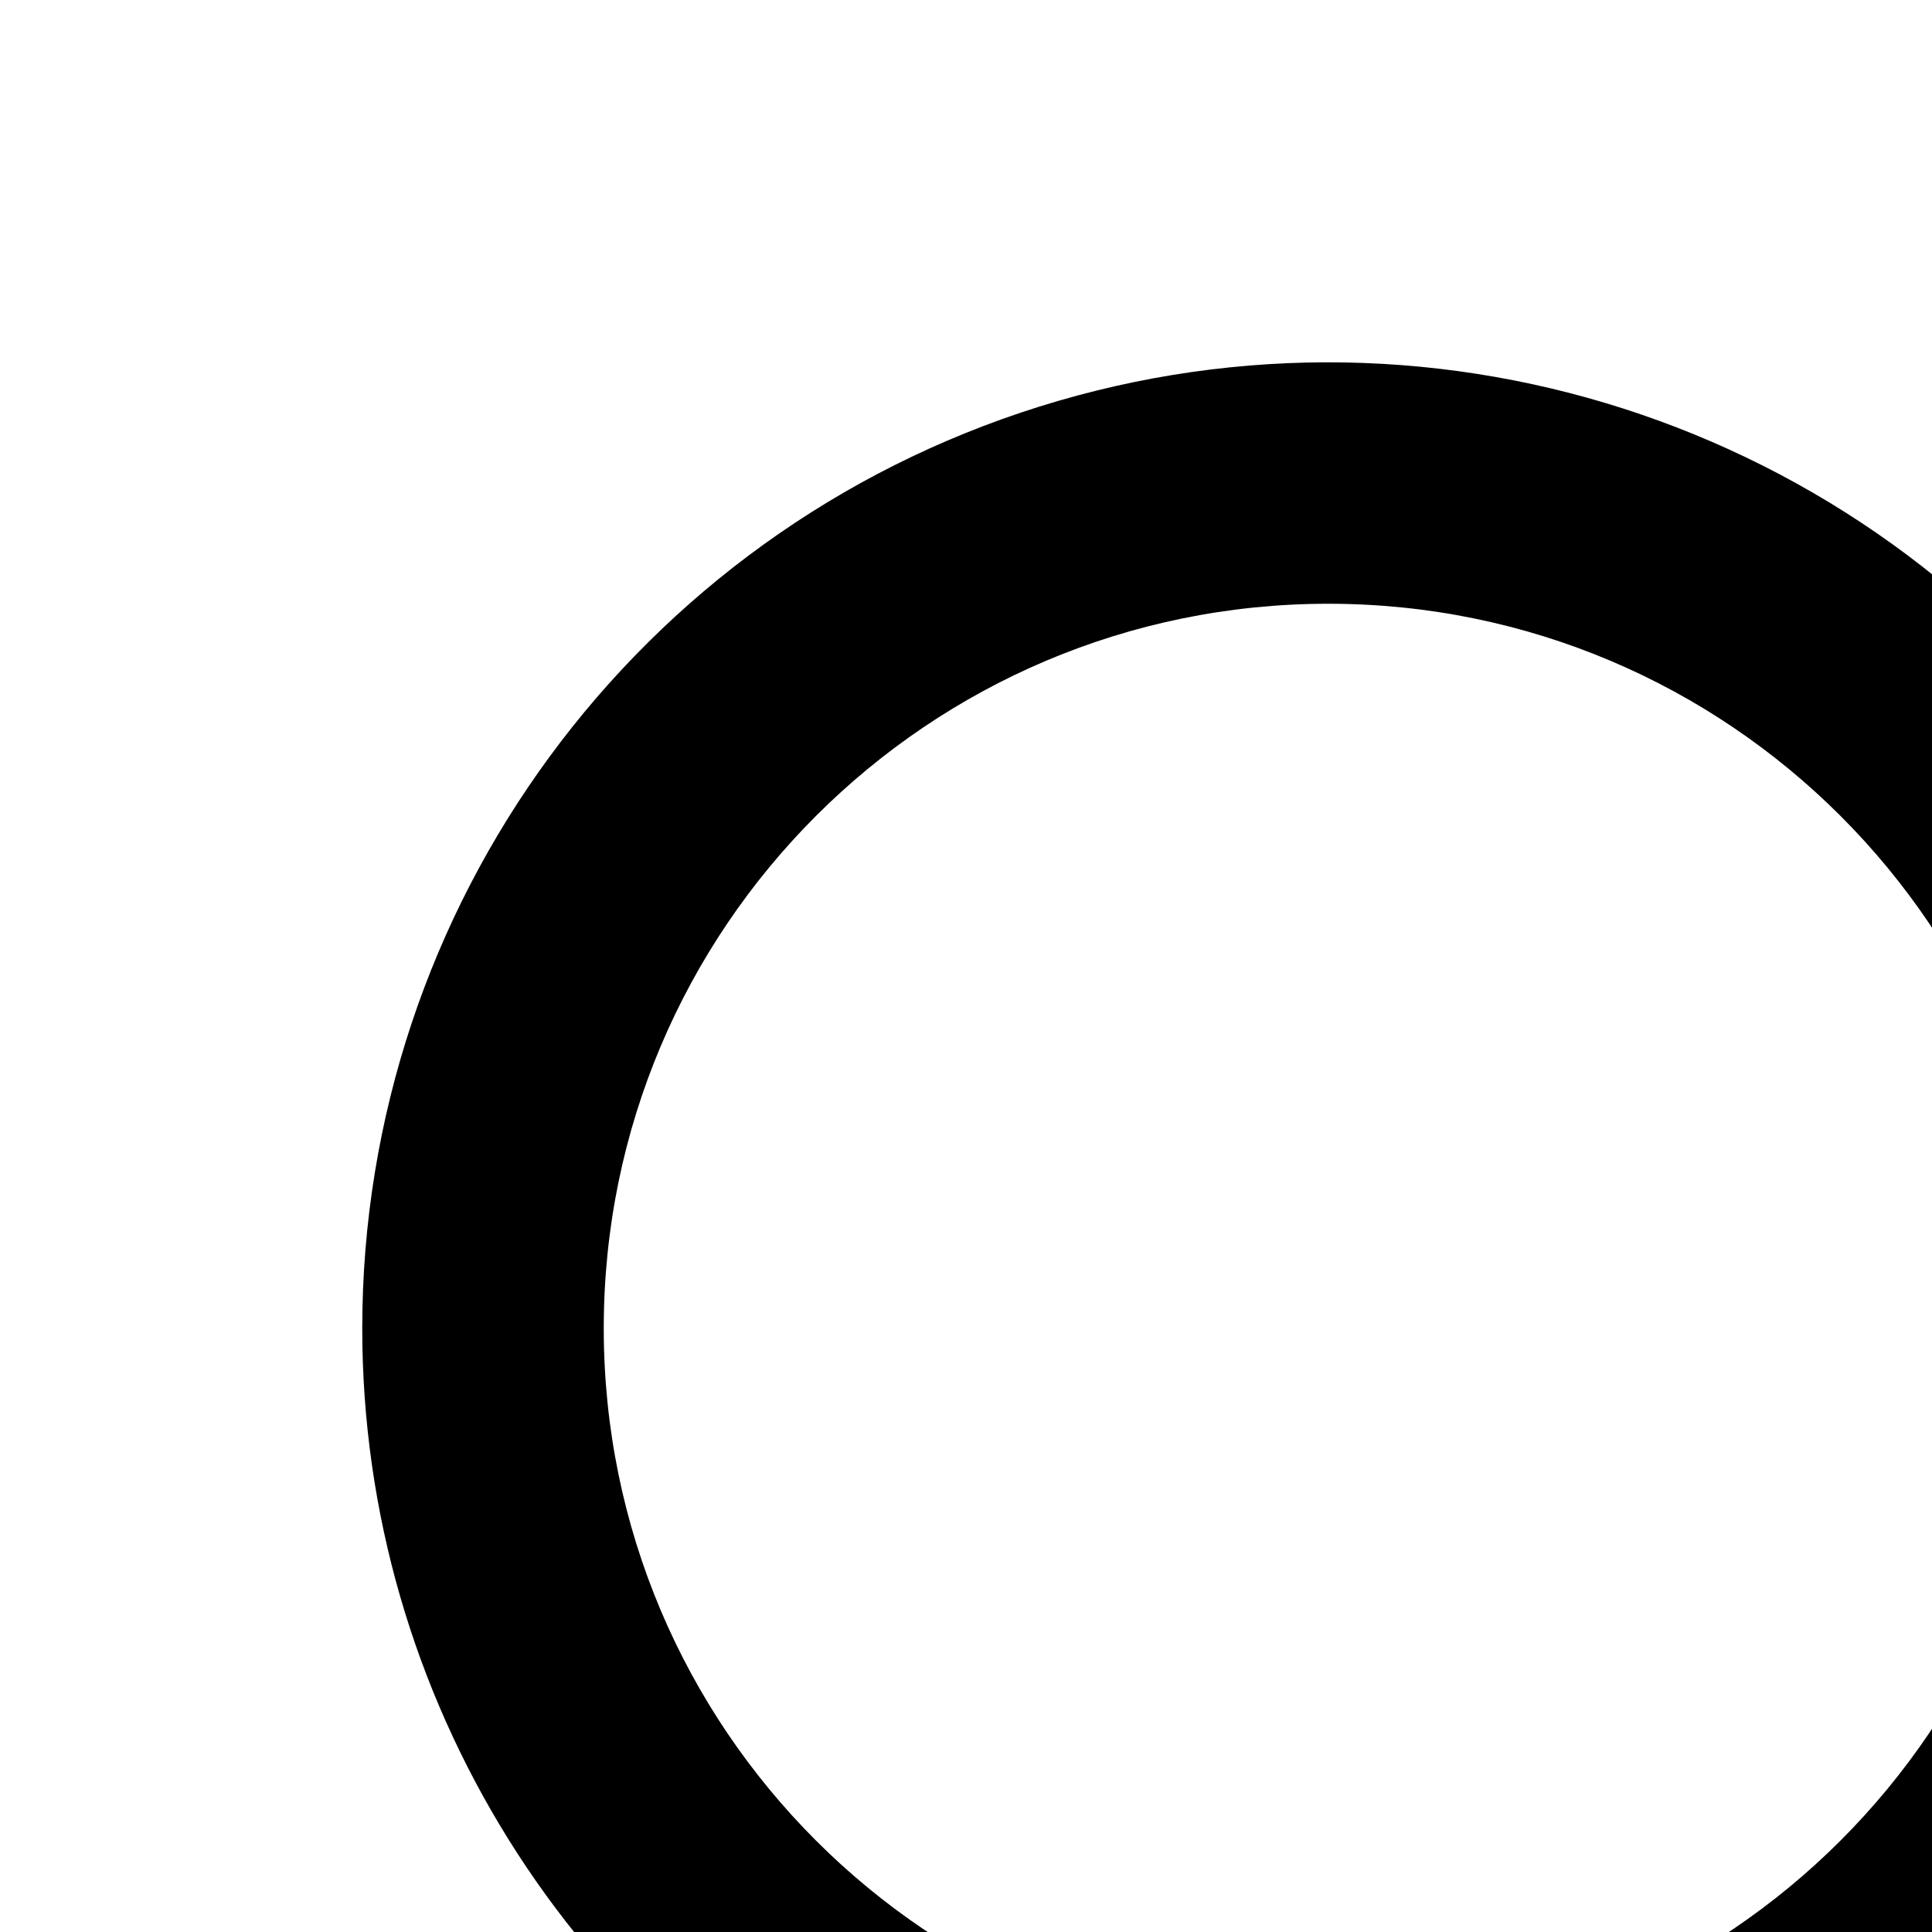
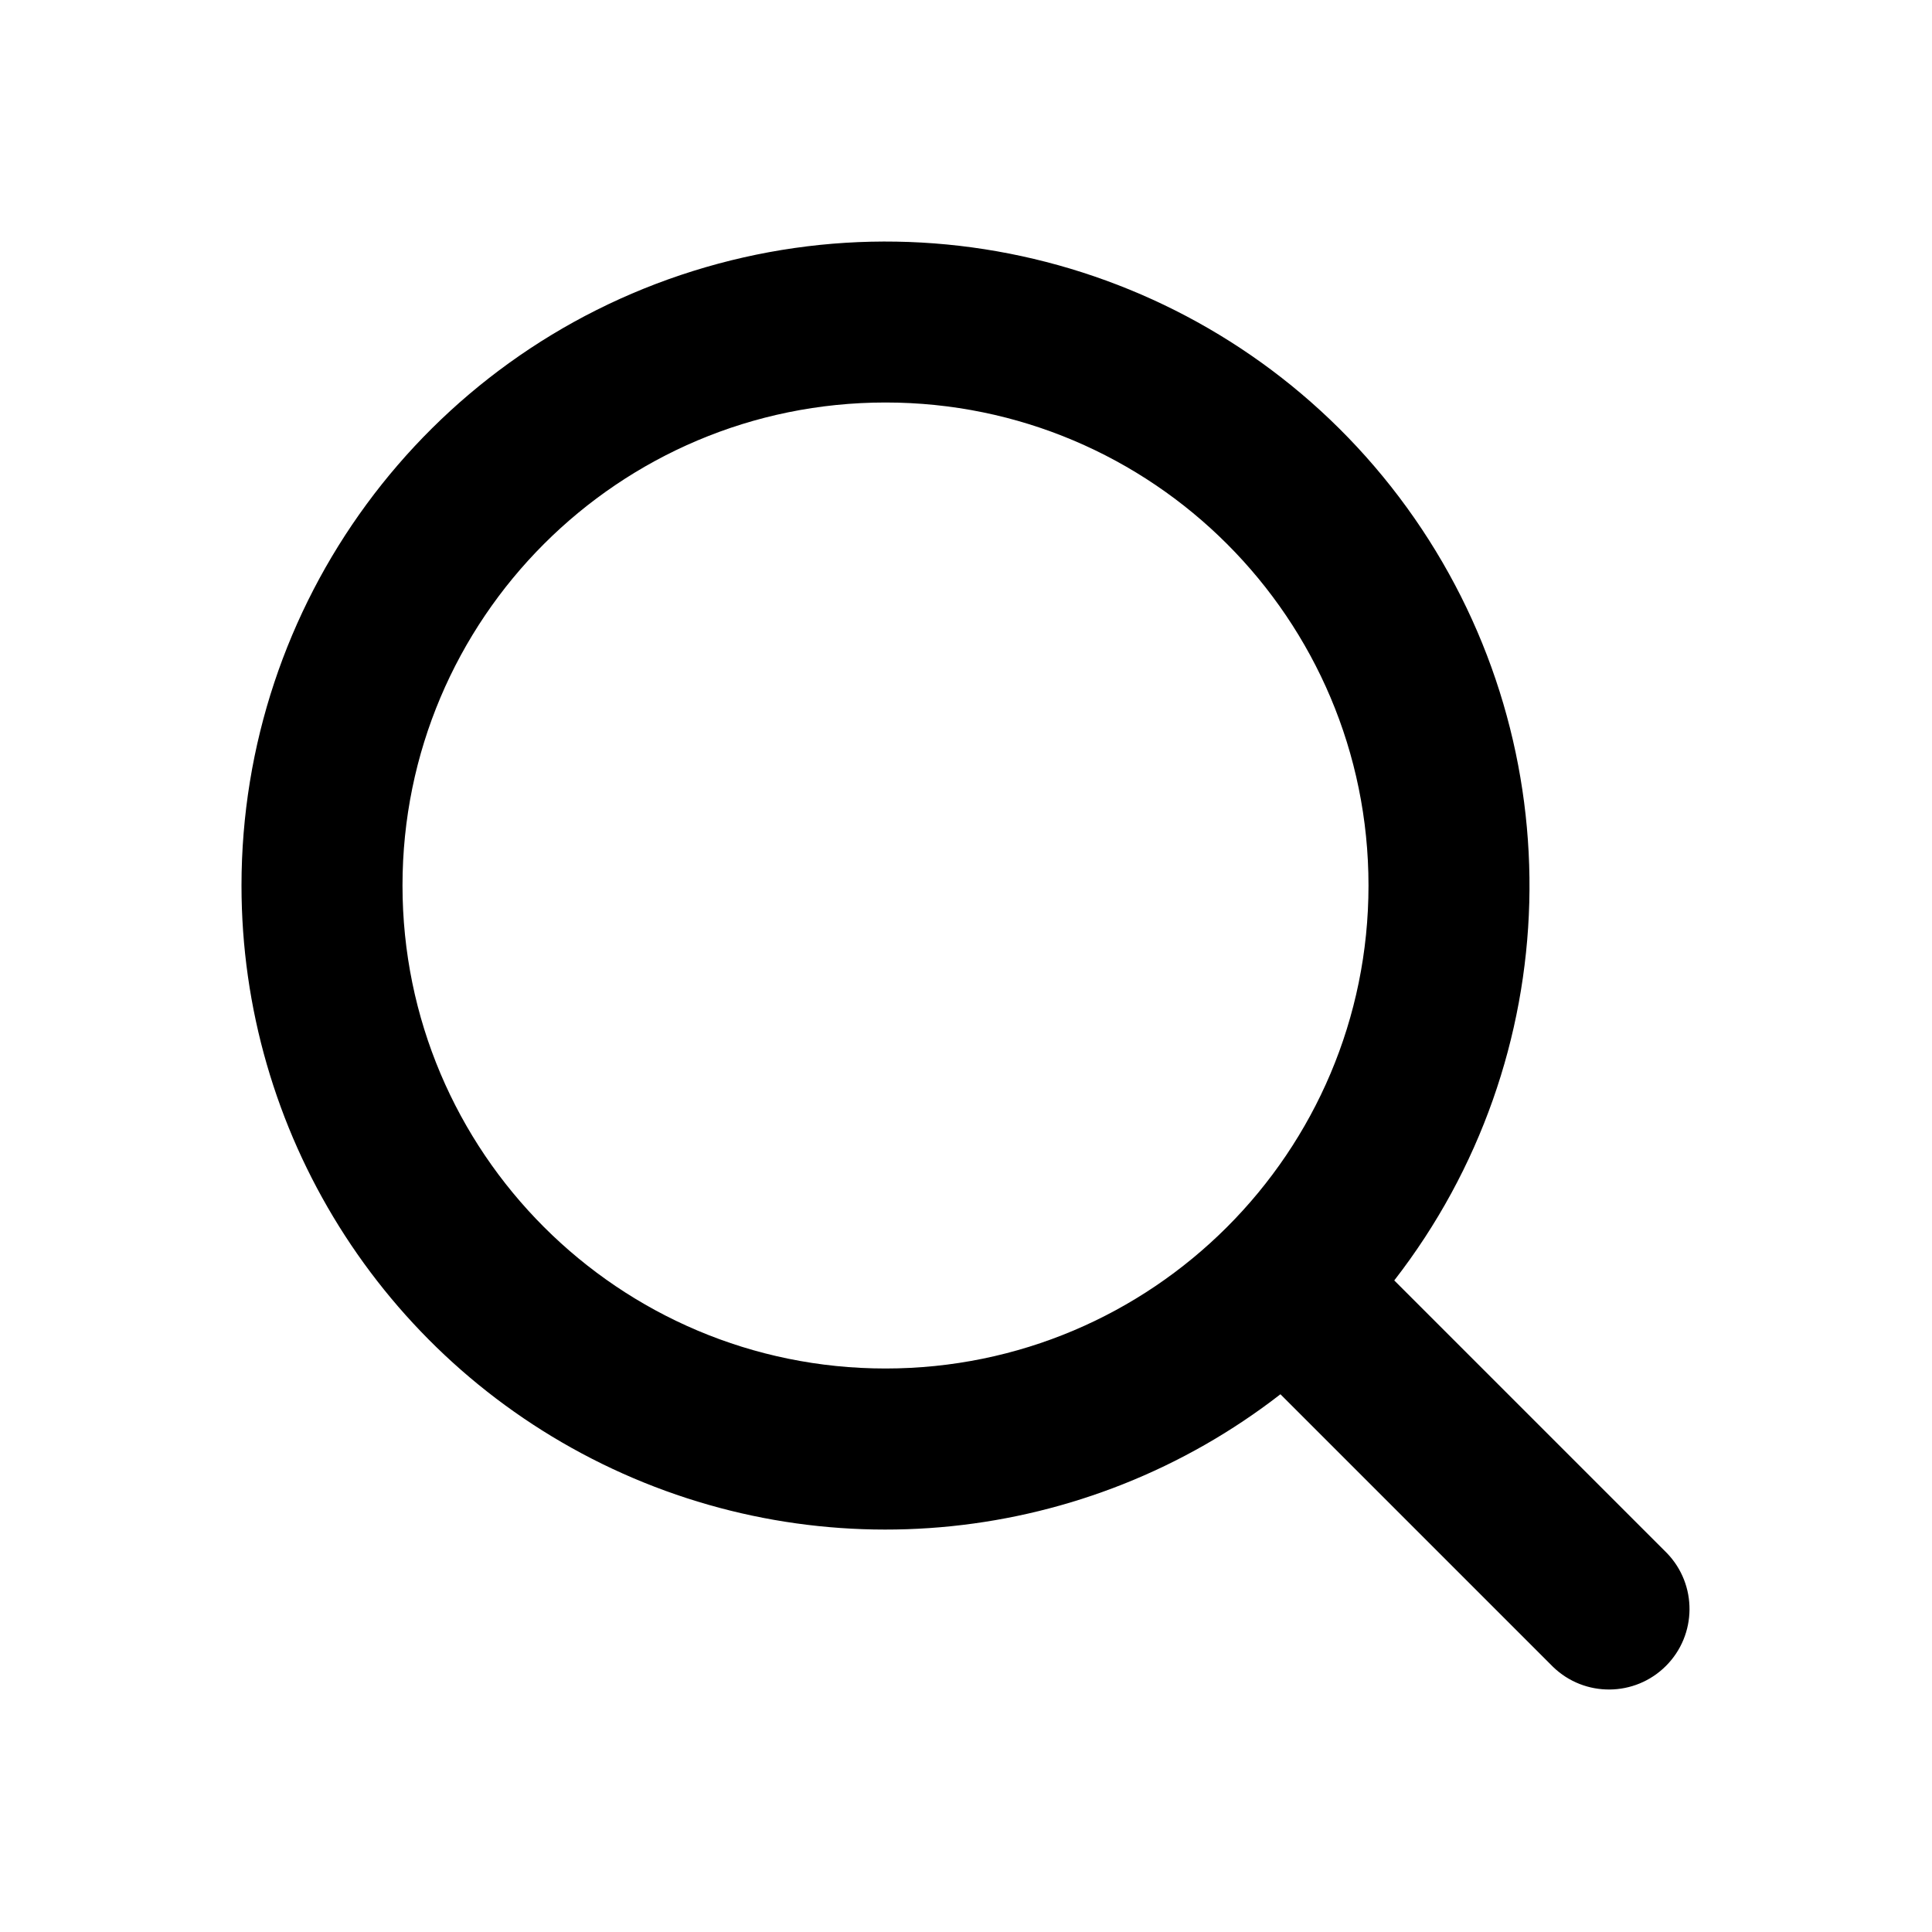
- <svg xmlns="http://www.w3.org/2000/svg" viewBox="0 0 16 16">
+ <svg xmlns="http://www.w3.org/2000/svg" viewBox="0 0 24 24">
  <path fill="currentColor" fill-rule="evenodd" d="M11 5a6 6 0 100 12 6 6 0 000-12zm-8 6a8 8 0 1114.32 4.906l3.387 3.387a1 1 0 01-1.414 1.414l-3.387-3.387A8 8 0 013 11z" clip-rule="evenodd" />
</svg>
